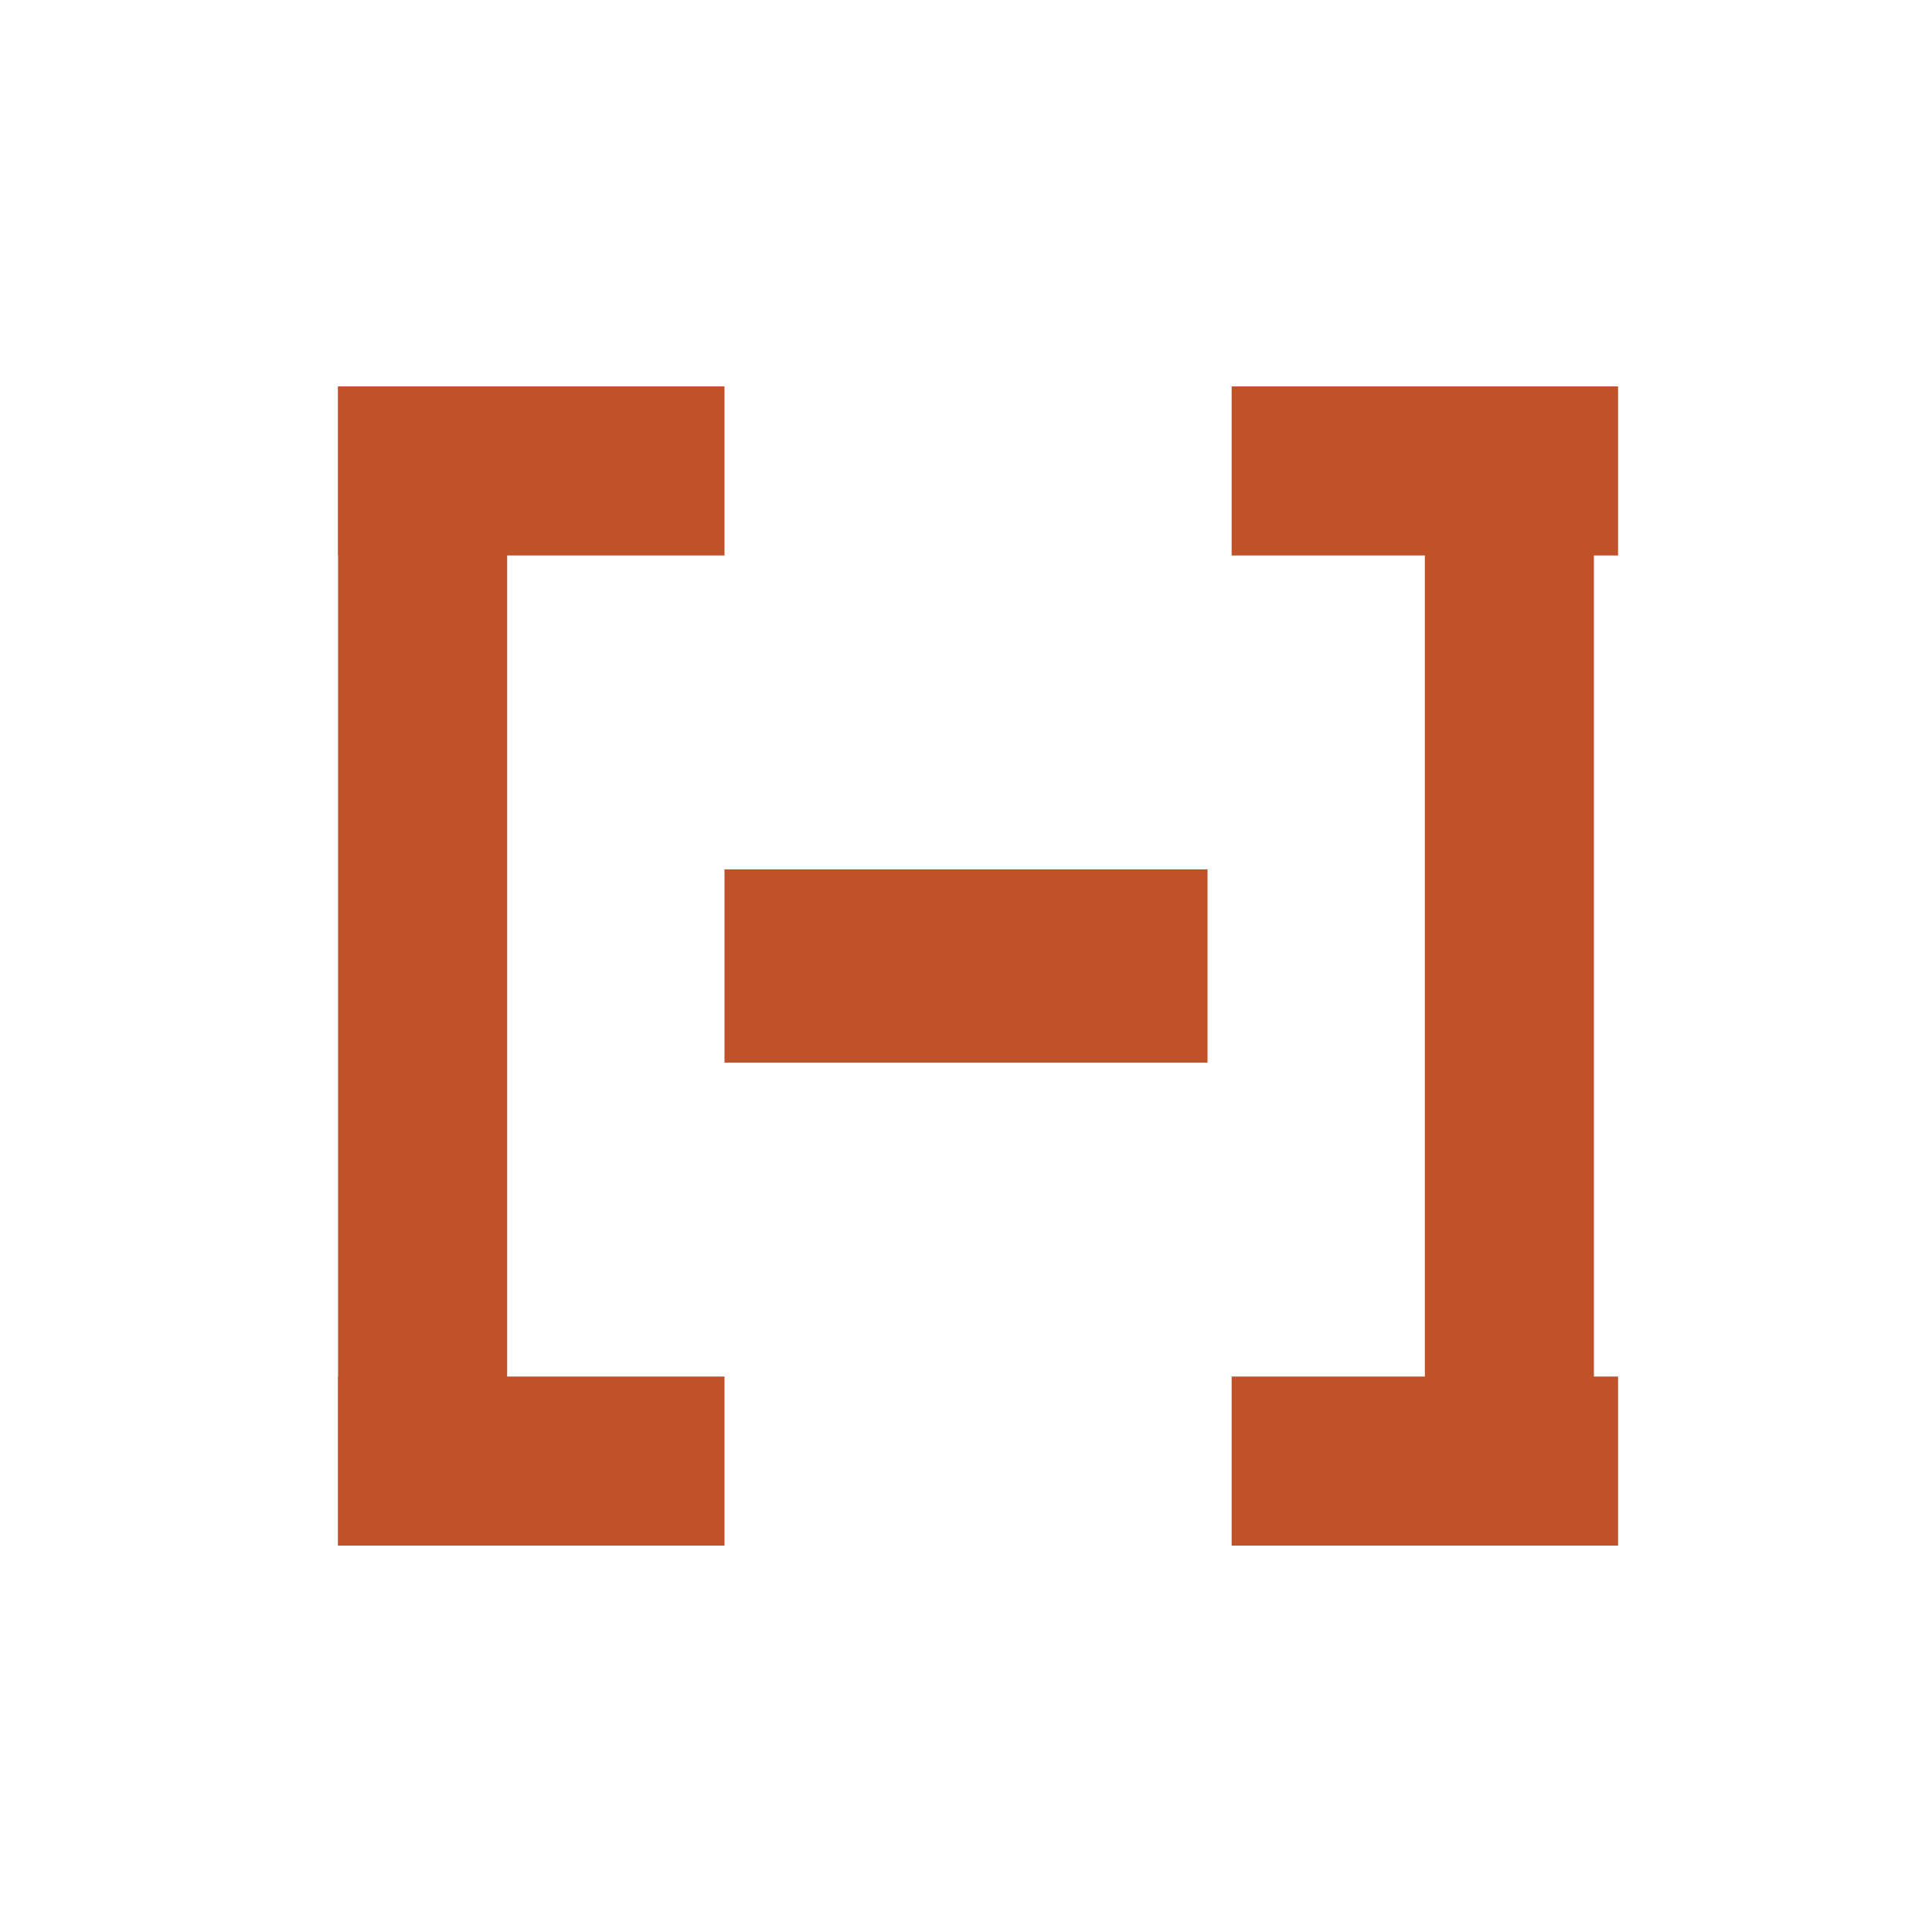
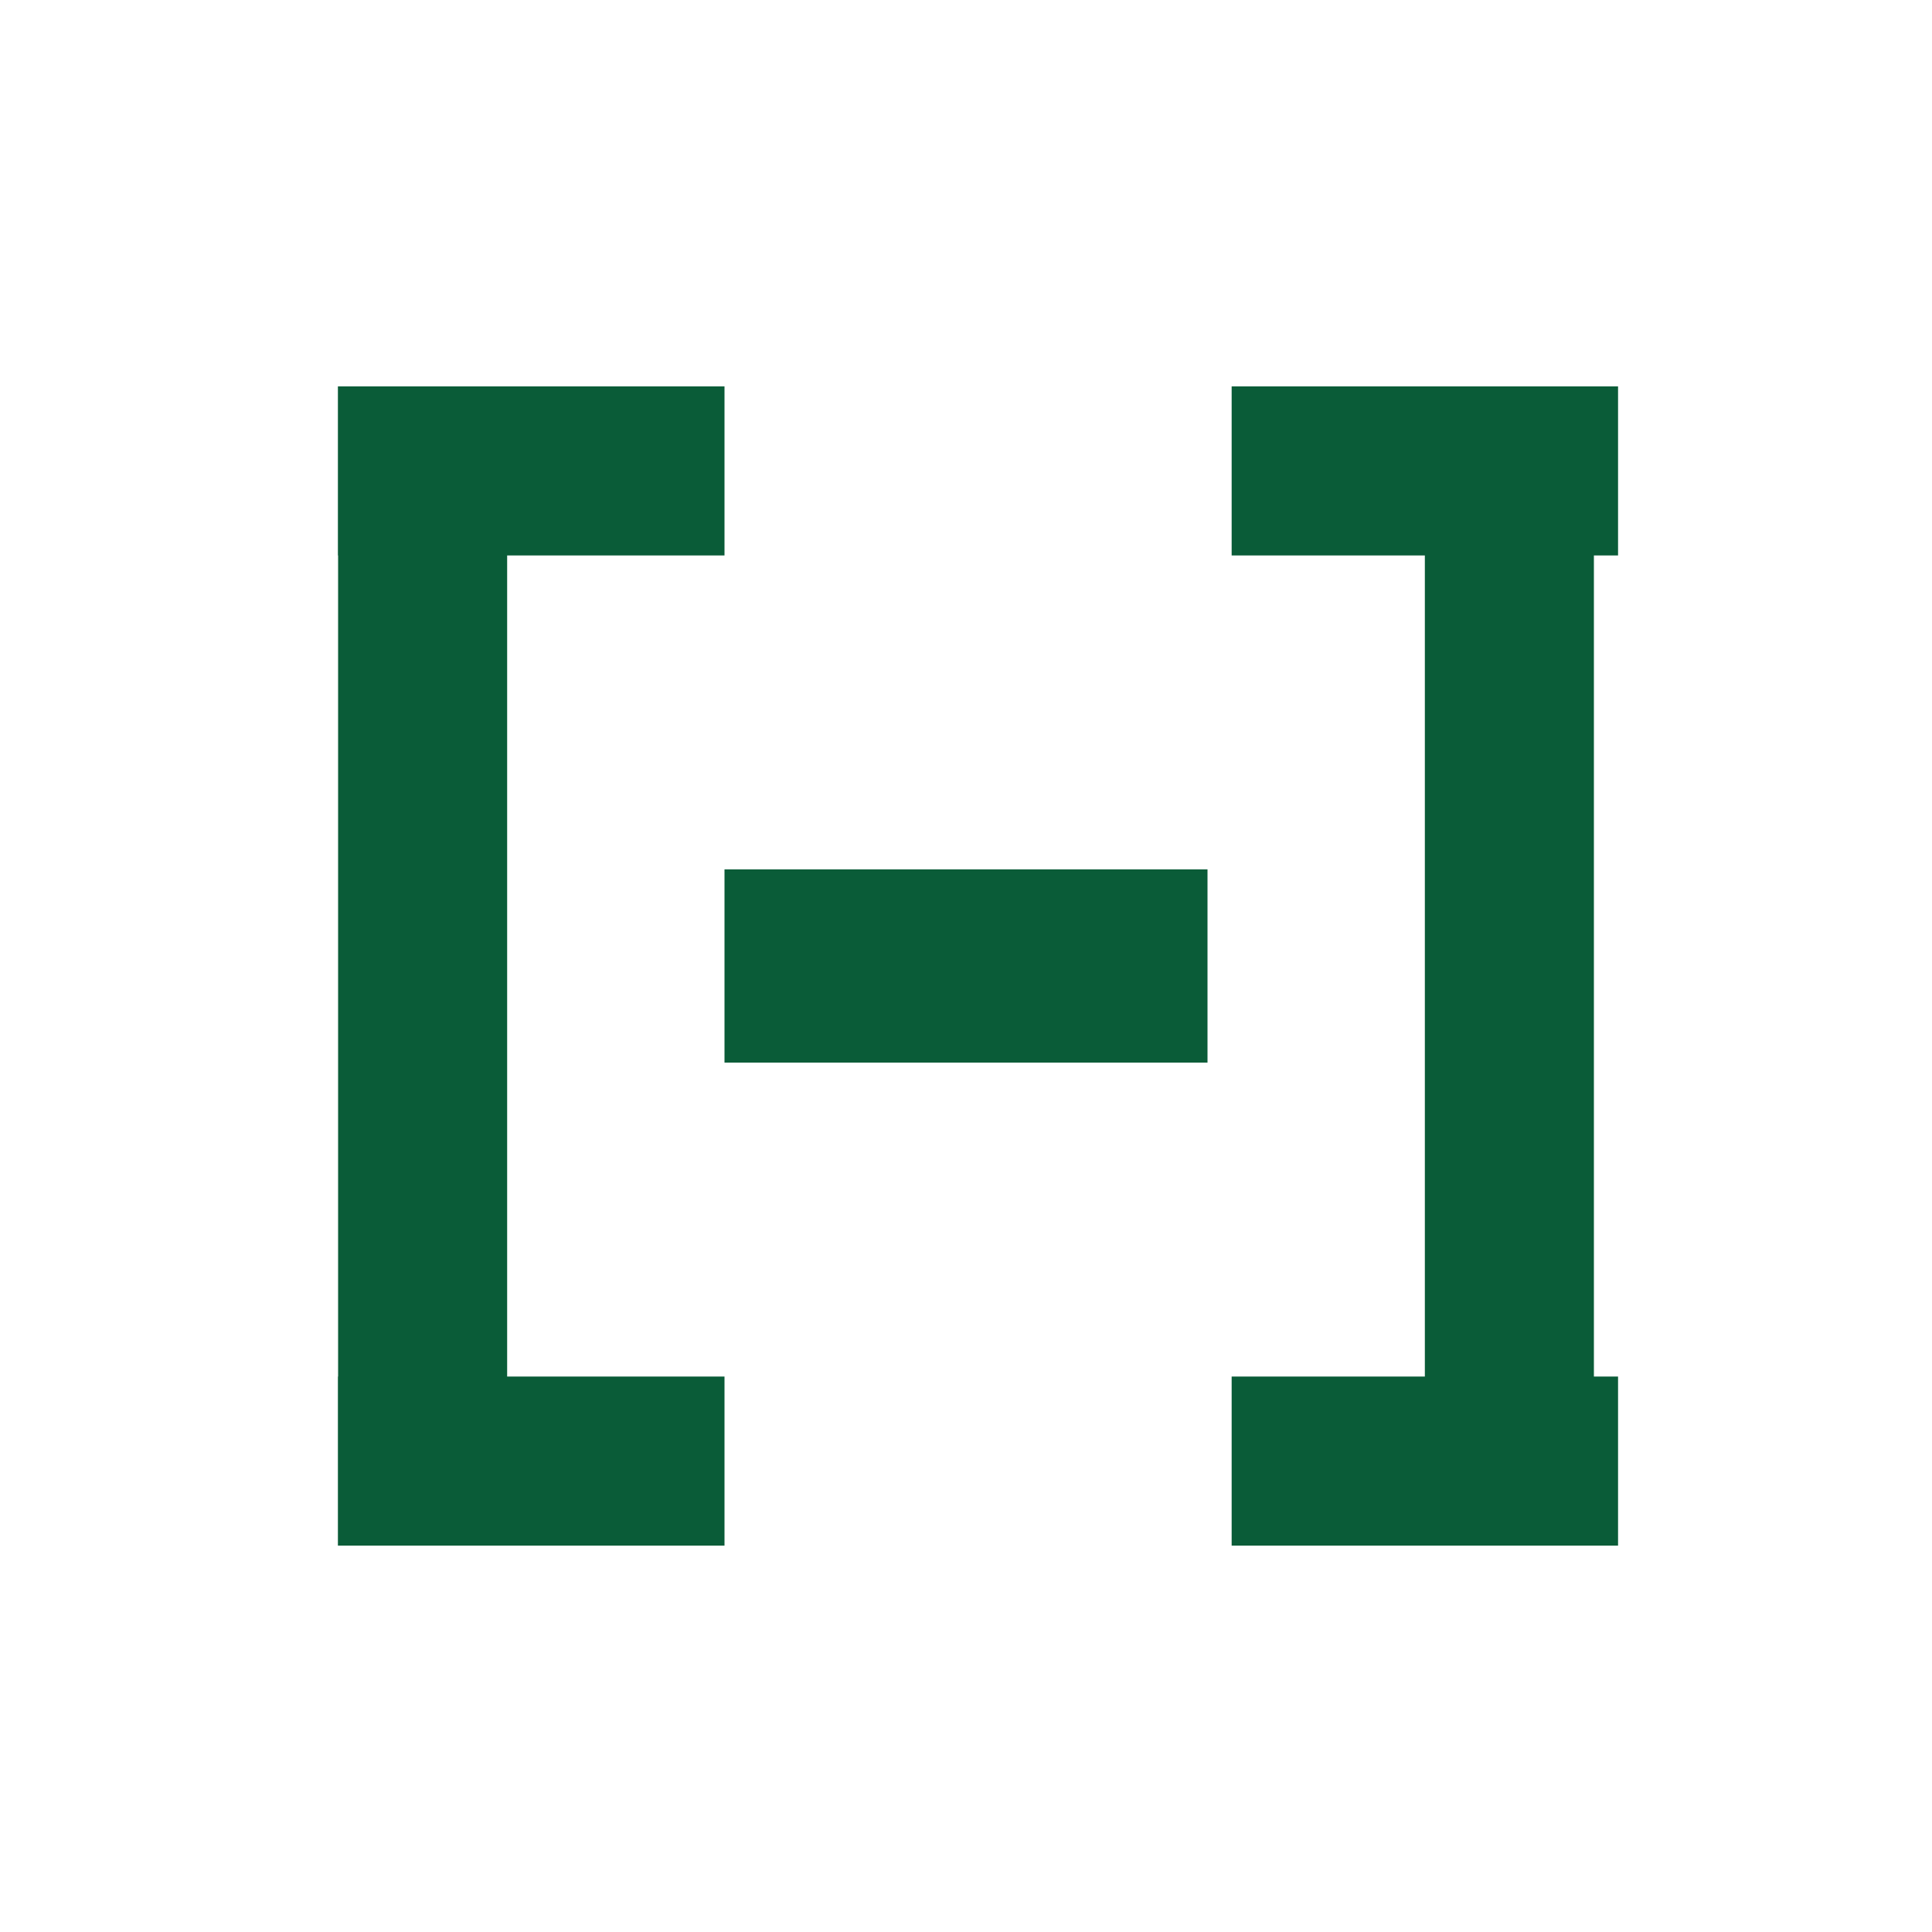
<svg xmlns="http://www.w3.org/2000/svg" width="16" height="16" viewBox="0 0 80 80" fill="none">
-   <rect x="14" y="16" width="7" height="48" fill="#C0522A" />
-   <rect x="14" y="16" width="16" height="7" fill="#C0522A" />
-   <rect x="14" y="57" width="16" height="7" fill="#C0522A" />
-   <rect x="59" y="16" width="7" height="48" fill="#C0522A" />
-   <rect x="51" y="16" width="16" height="7" fill="#C0522A" />
-   <rect x="51" y="57" width="16" height="7" fill="#C0522A" />
-   <rect x="30" y="36" width="20" height="8" fill="#C0522A" />
+   <rect x="14" y="16" width="7" height="48" fill="#0A5C38" />
+   <rect x="14" y="16" width="16" height="7" fill="#0A5C38" />
+   <rect x="14" y="57" width="16" height="7" fill="#0A5C38" />
+   <rect x="59" y="16" width="7" height="48" fill="#0A5C38" />
+   <rect x="51" y="16" width="16" height="7" fill="#0A5C38" />
+   <rect x="51" y="57" width="16" height="7" fill="#0A5C38" />
+   <rect x="30" y="36" width="20" height="8" fill="#0A5C38" />
</svg>
